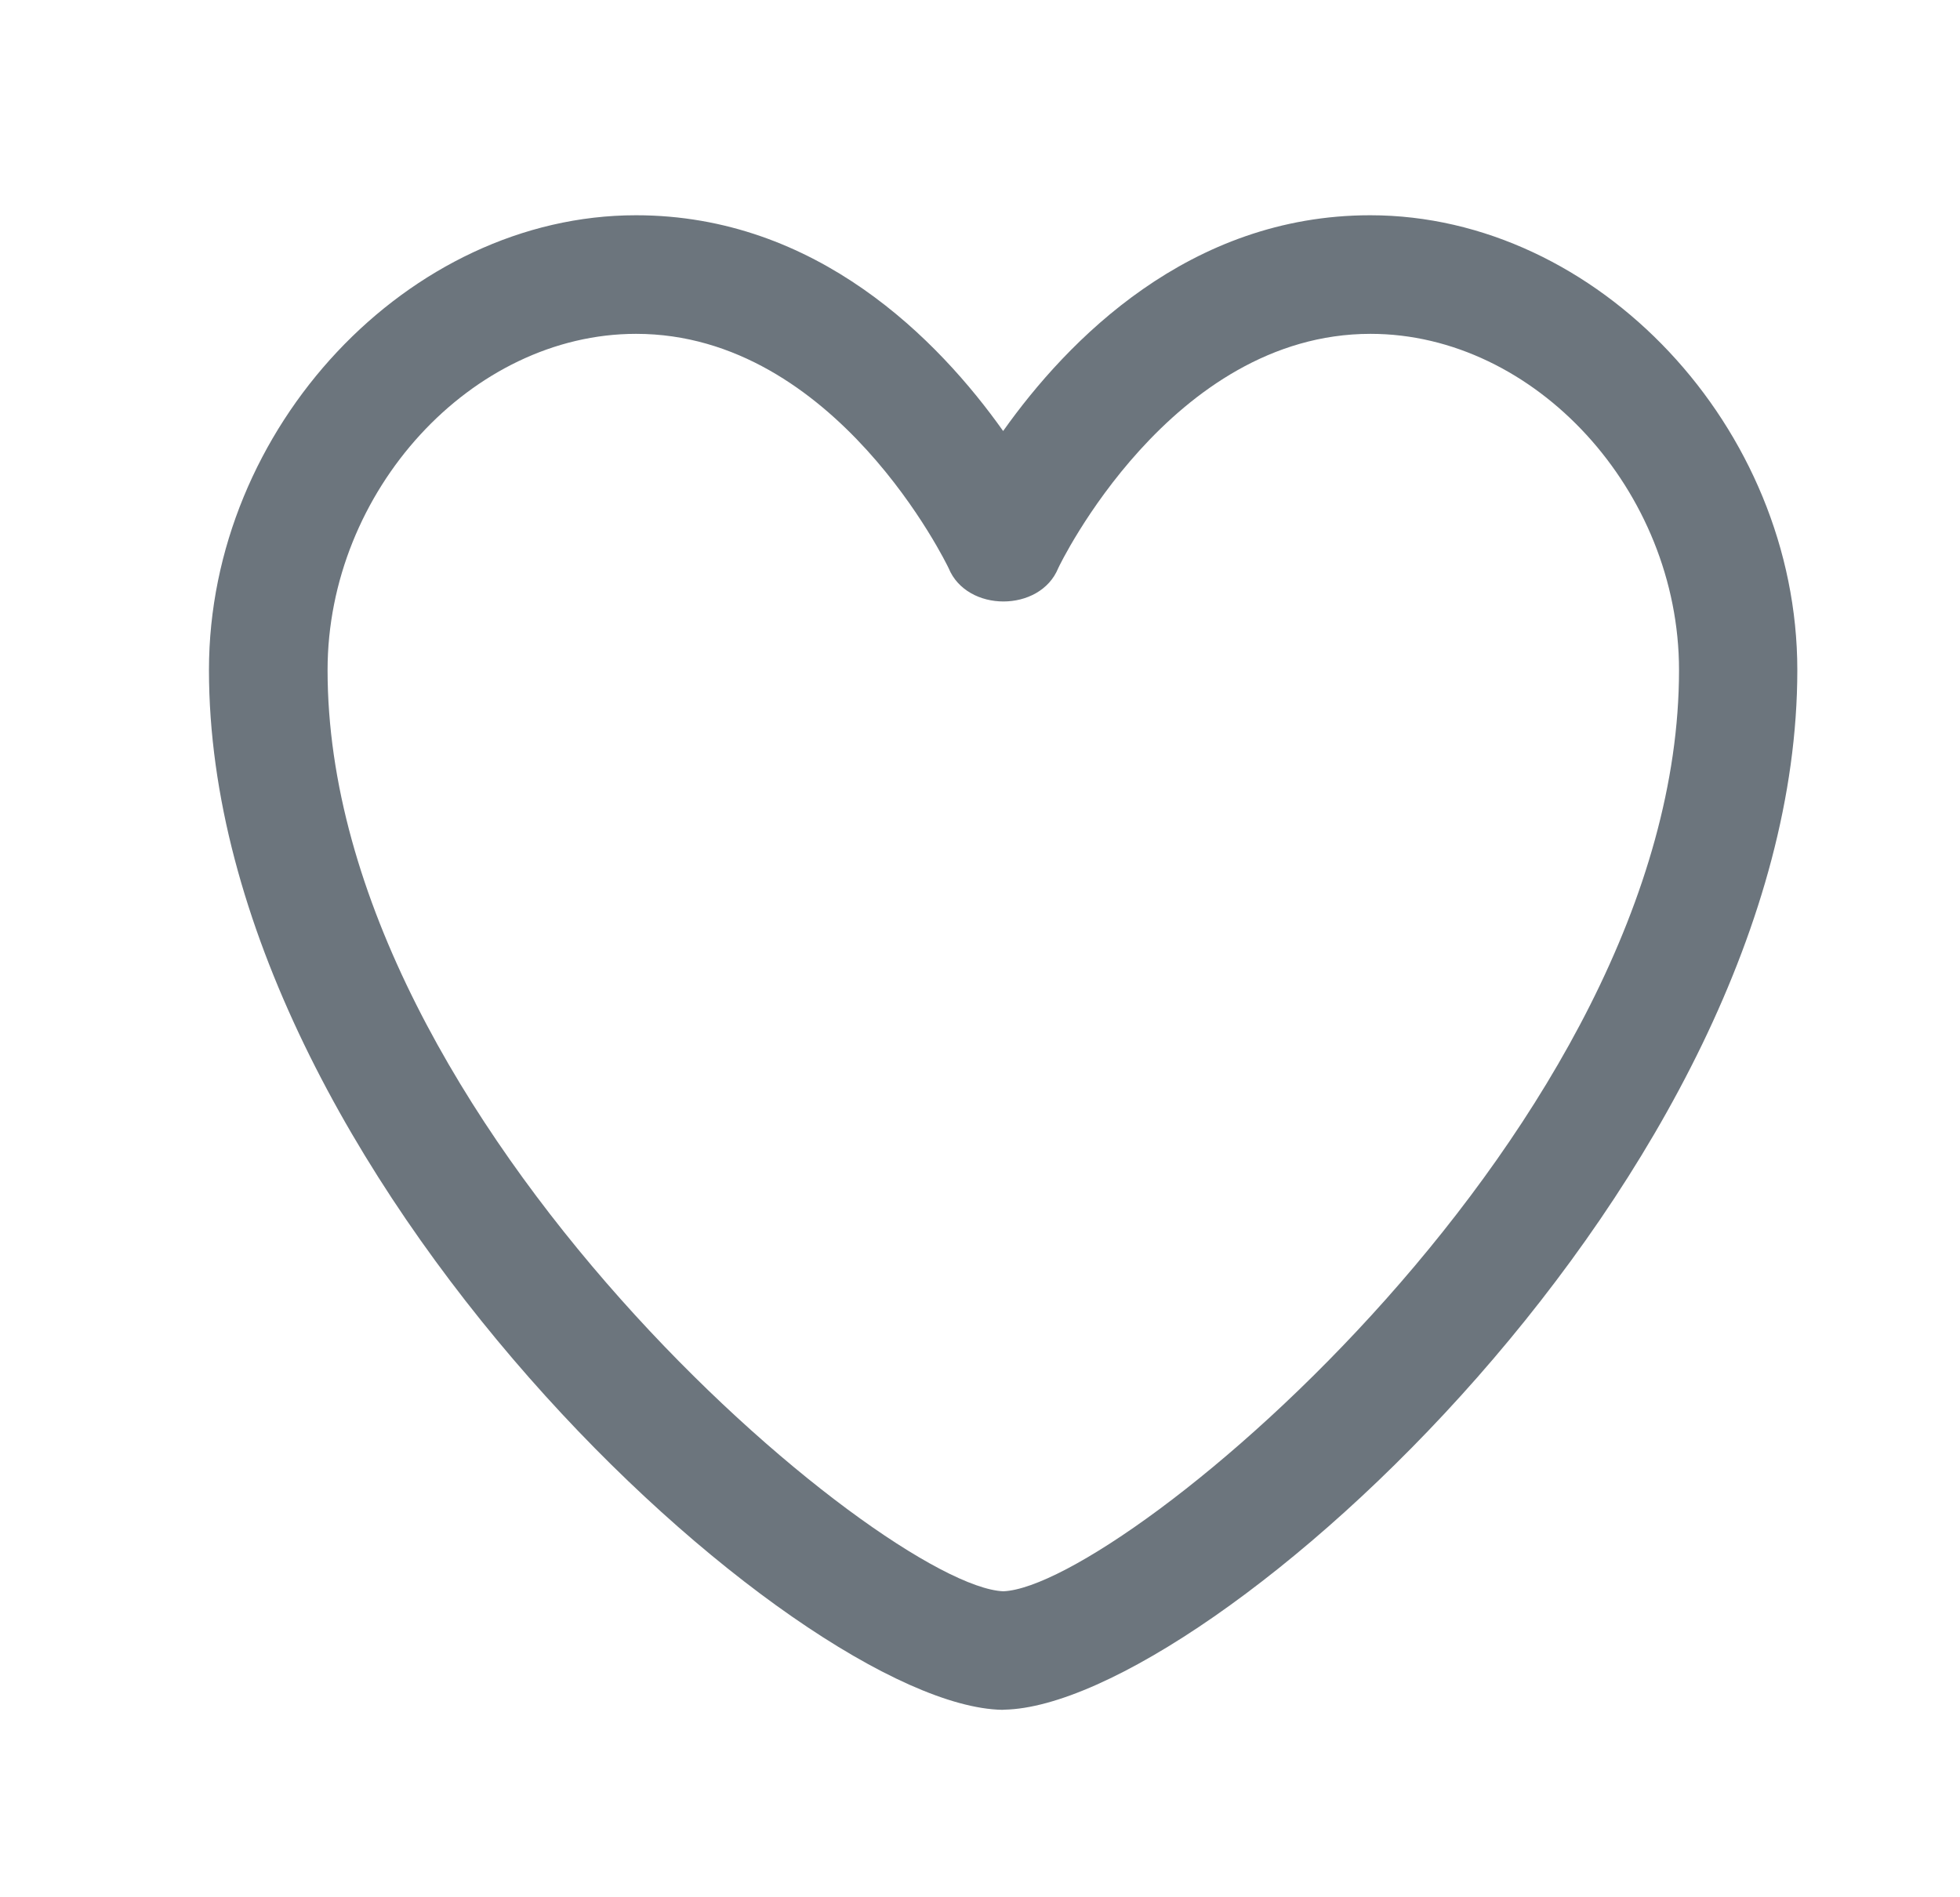
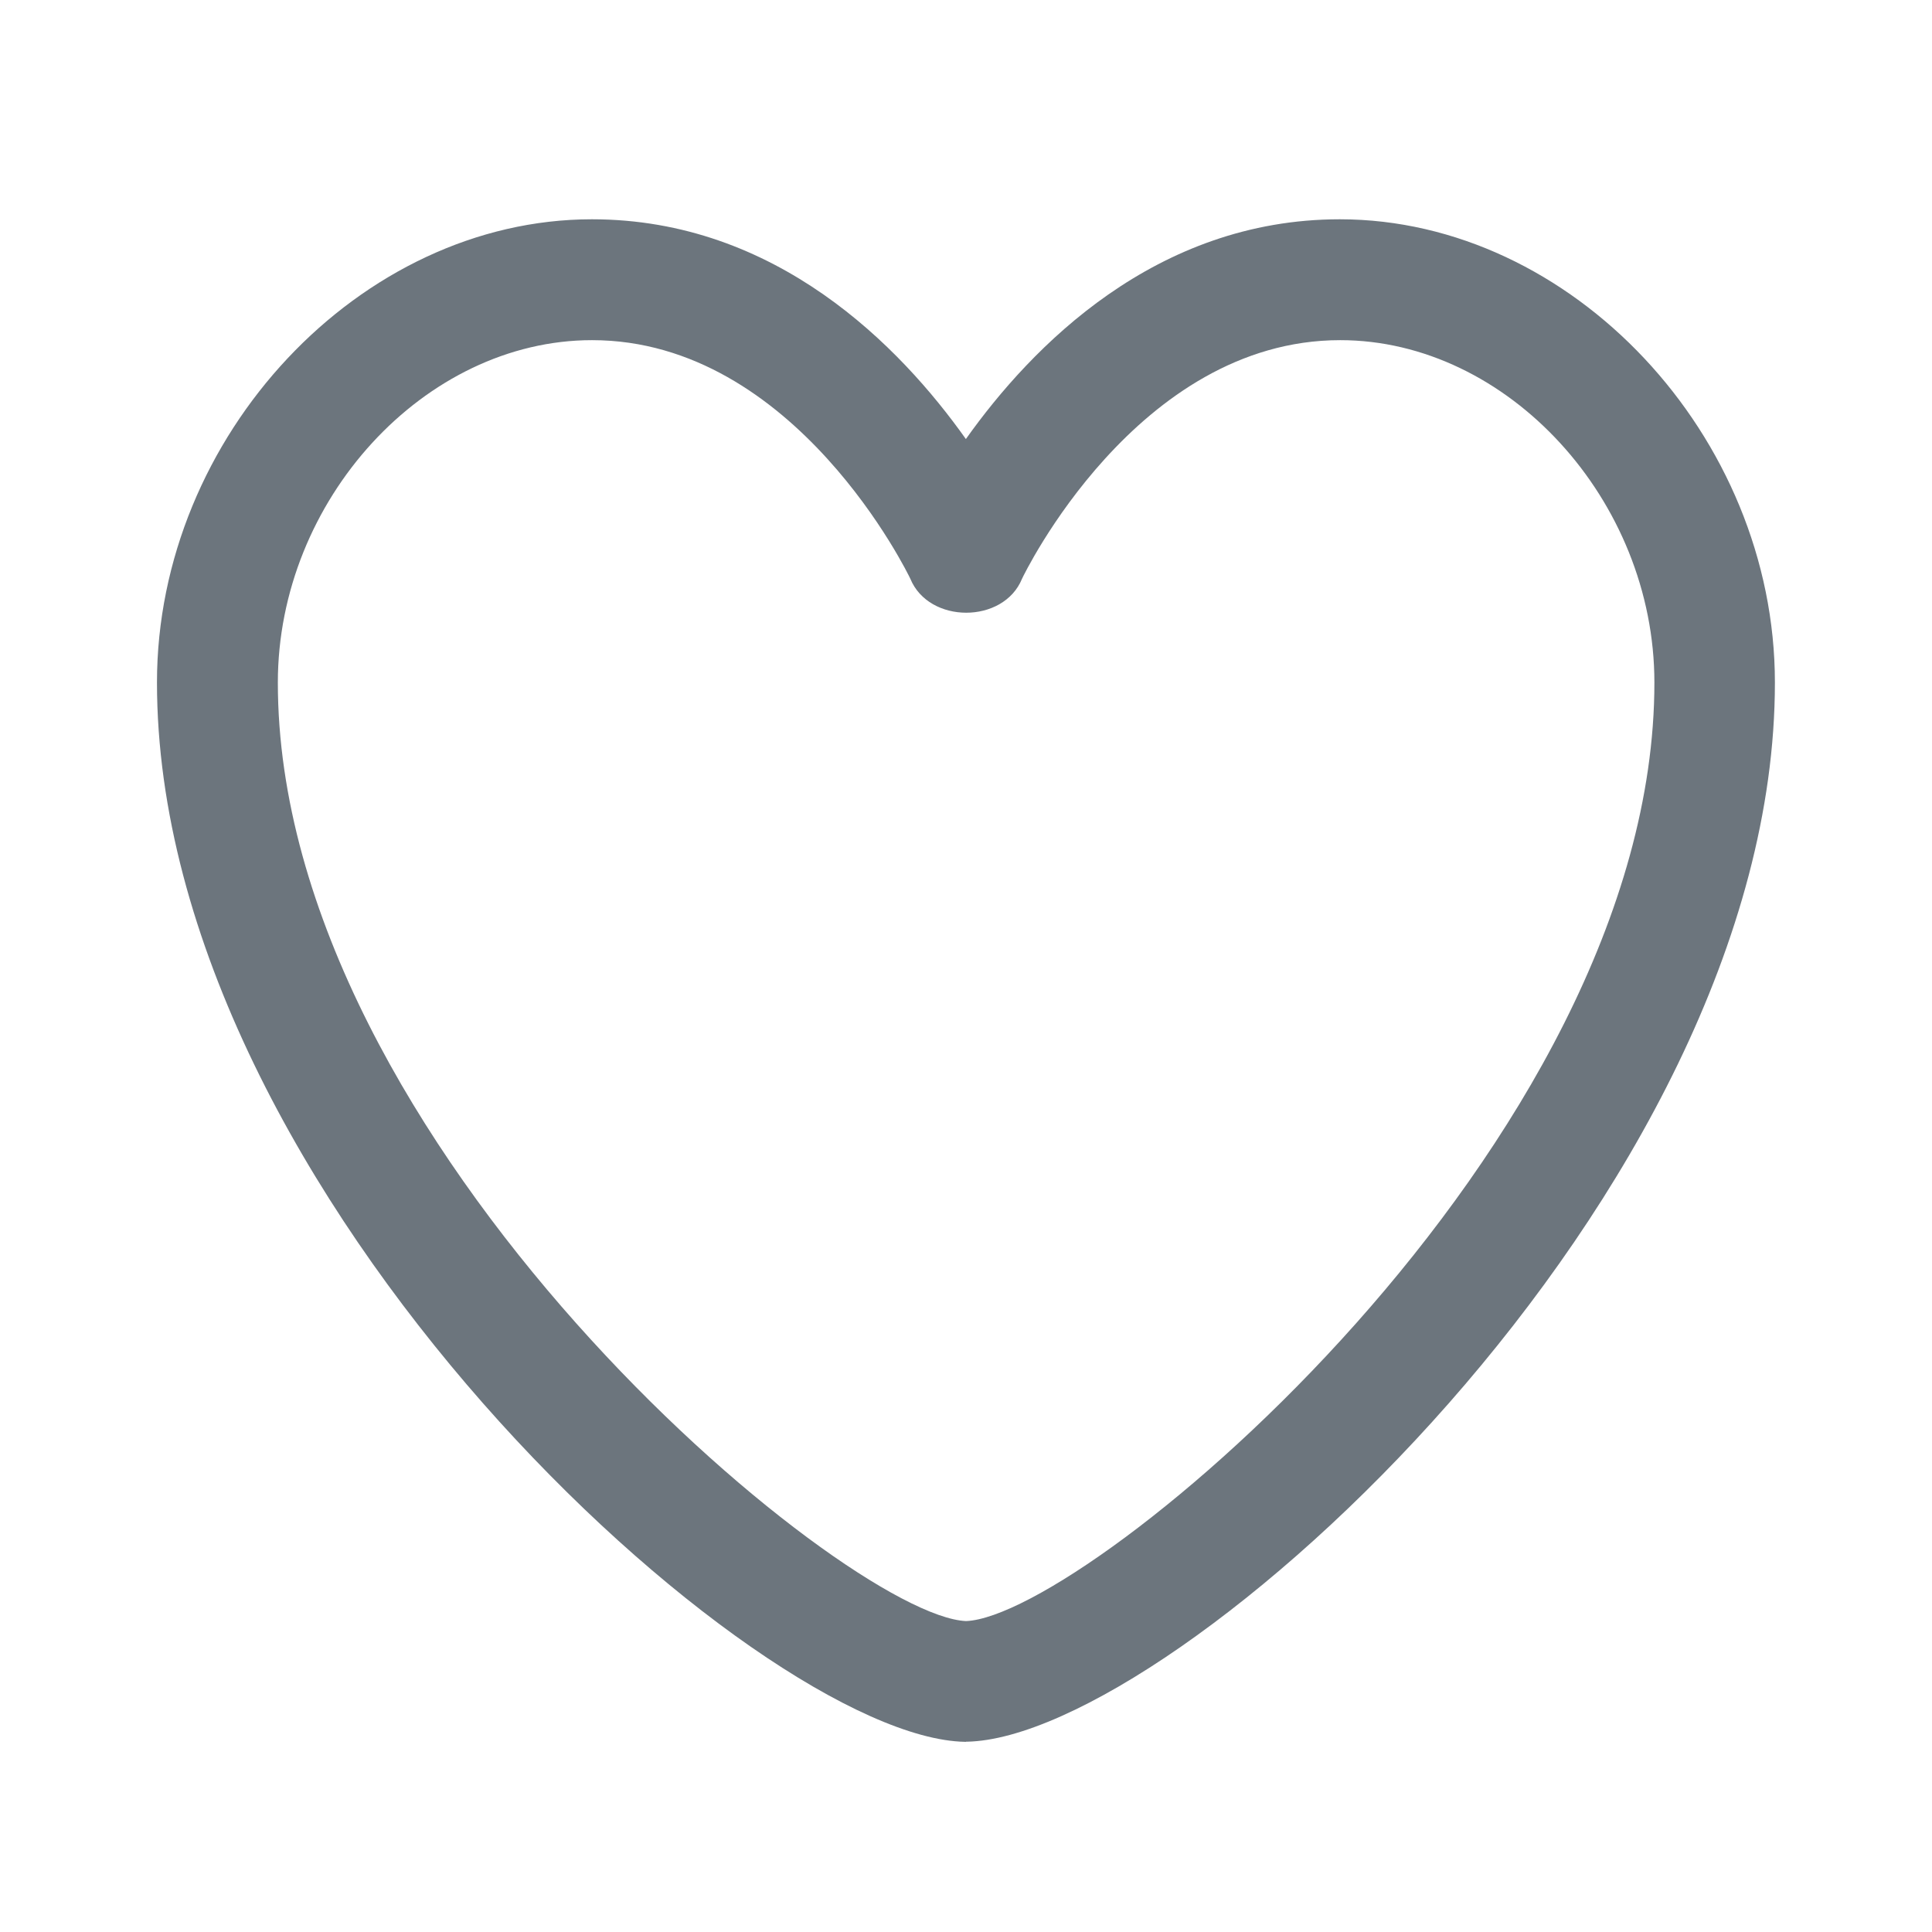
- <svg xmlns="http://www.w3.org/2000/svg" width="31" height="30" viewBox="0 0 31 30" fill="none">
-   <path d="M15.867 27.047H15.85C12.621 26.988 3.305 18.57 3.305 10.598C3.305 6.768 6.461 3.405 10.059 3.405C12.921 3.405 14.846 5.38 15.866 6.818C16.884 5.383 18.809 3.405 21.672 3.405C25.272 3.405 28.427 6.768 28.427 10.599C28.427 18.569 19.11 26.986 15.881 27.045H15.867V27.047ZM10.06 5.281C7.46 5.281 5.181 7.766 5.181 10.6C5.181 17.775 13.974 25.095 15.869 25.172C17.766 25.095 26.556 17.776 26.556 10.6C26.556 7.766 24.277 5.281 21.677 5.281C18.517 5.281 16.752 8.951 16.737 8.988C16.45 9.69 15.292 9.69 15.004 8.988C14.986 8.95 13.222 5.281 10.061 5.281H10.06Z" fill="#6C757D" />
+ <svg xmlns="http://www.w3.org/2000/svg" width="16" height="16" viewBox="0 0 16 16" fill="none">
+   <path d="M8 14.425H7.991C6.269 14.393 1.3 9.904 1.3 5.652C1.3 3.609 2.983 1.816 4.902 1.816C6.429 1.816 7.455 2.869 7.999 3.636C8.542 2.871 9.569 1.816 11.096 1.816C13.016 1.816 14.699 3.609 14.699 5.653C14.699 9.903 9.729 14.393 8.007 14.424H8V14.425ZM4.903 2.817C3.516 2.817 2.301 4.142 2.301 5.653C2.301 9.48 6.99 13.384 8.001 13.425C9.013 13.384 13.701 9.481 13.701 5.653C13.701 4.142 12.485 2.817 11.099 2.817C9.413 2.817 8.472 4.774 8.464 4.793C8.311 5.168 7.693 5.168 7.539 4.793C7.53 4.773 6.589 2.817 4.903 2.817H4.903Z" fill="#6C757D" />
</svg>
